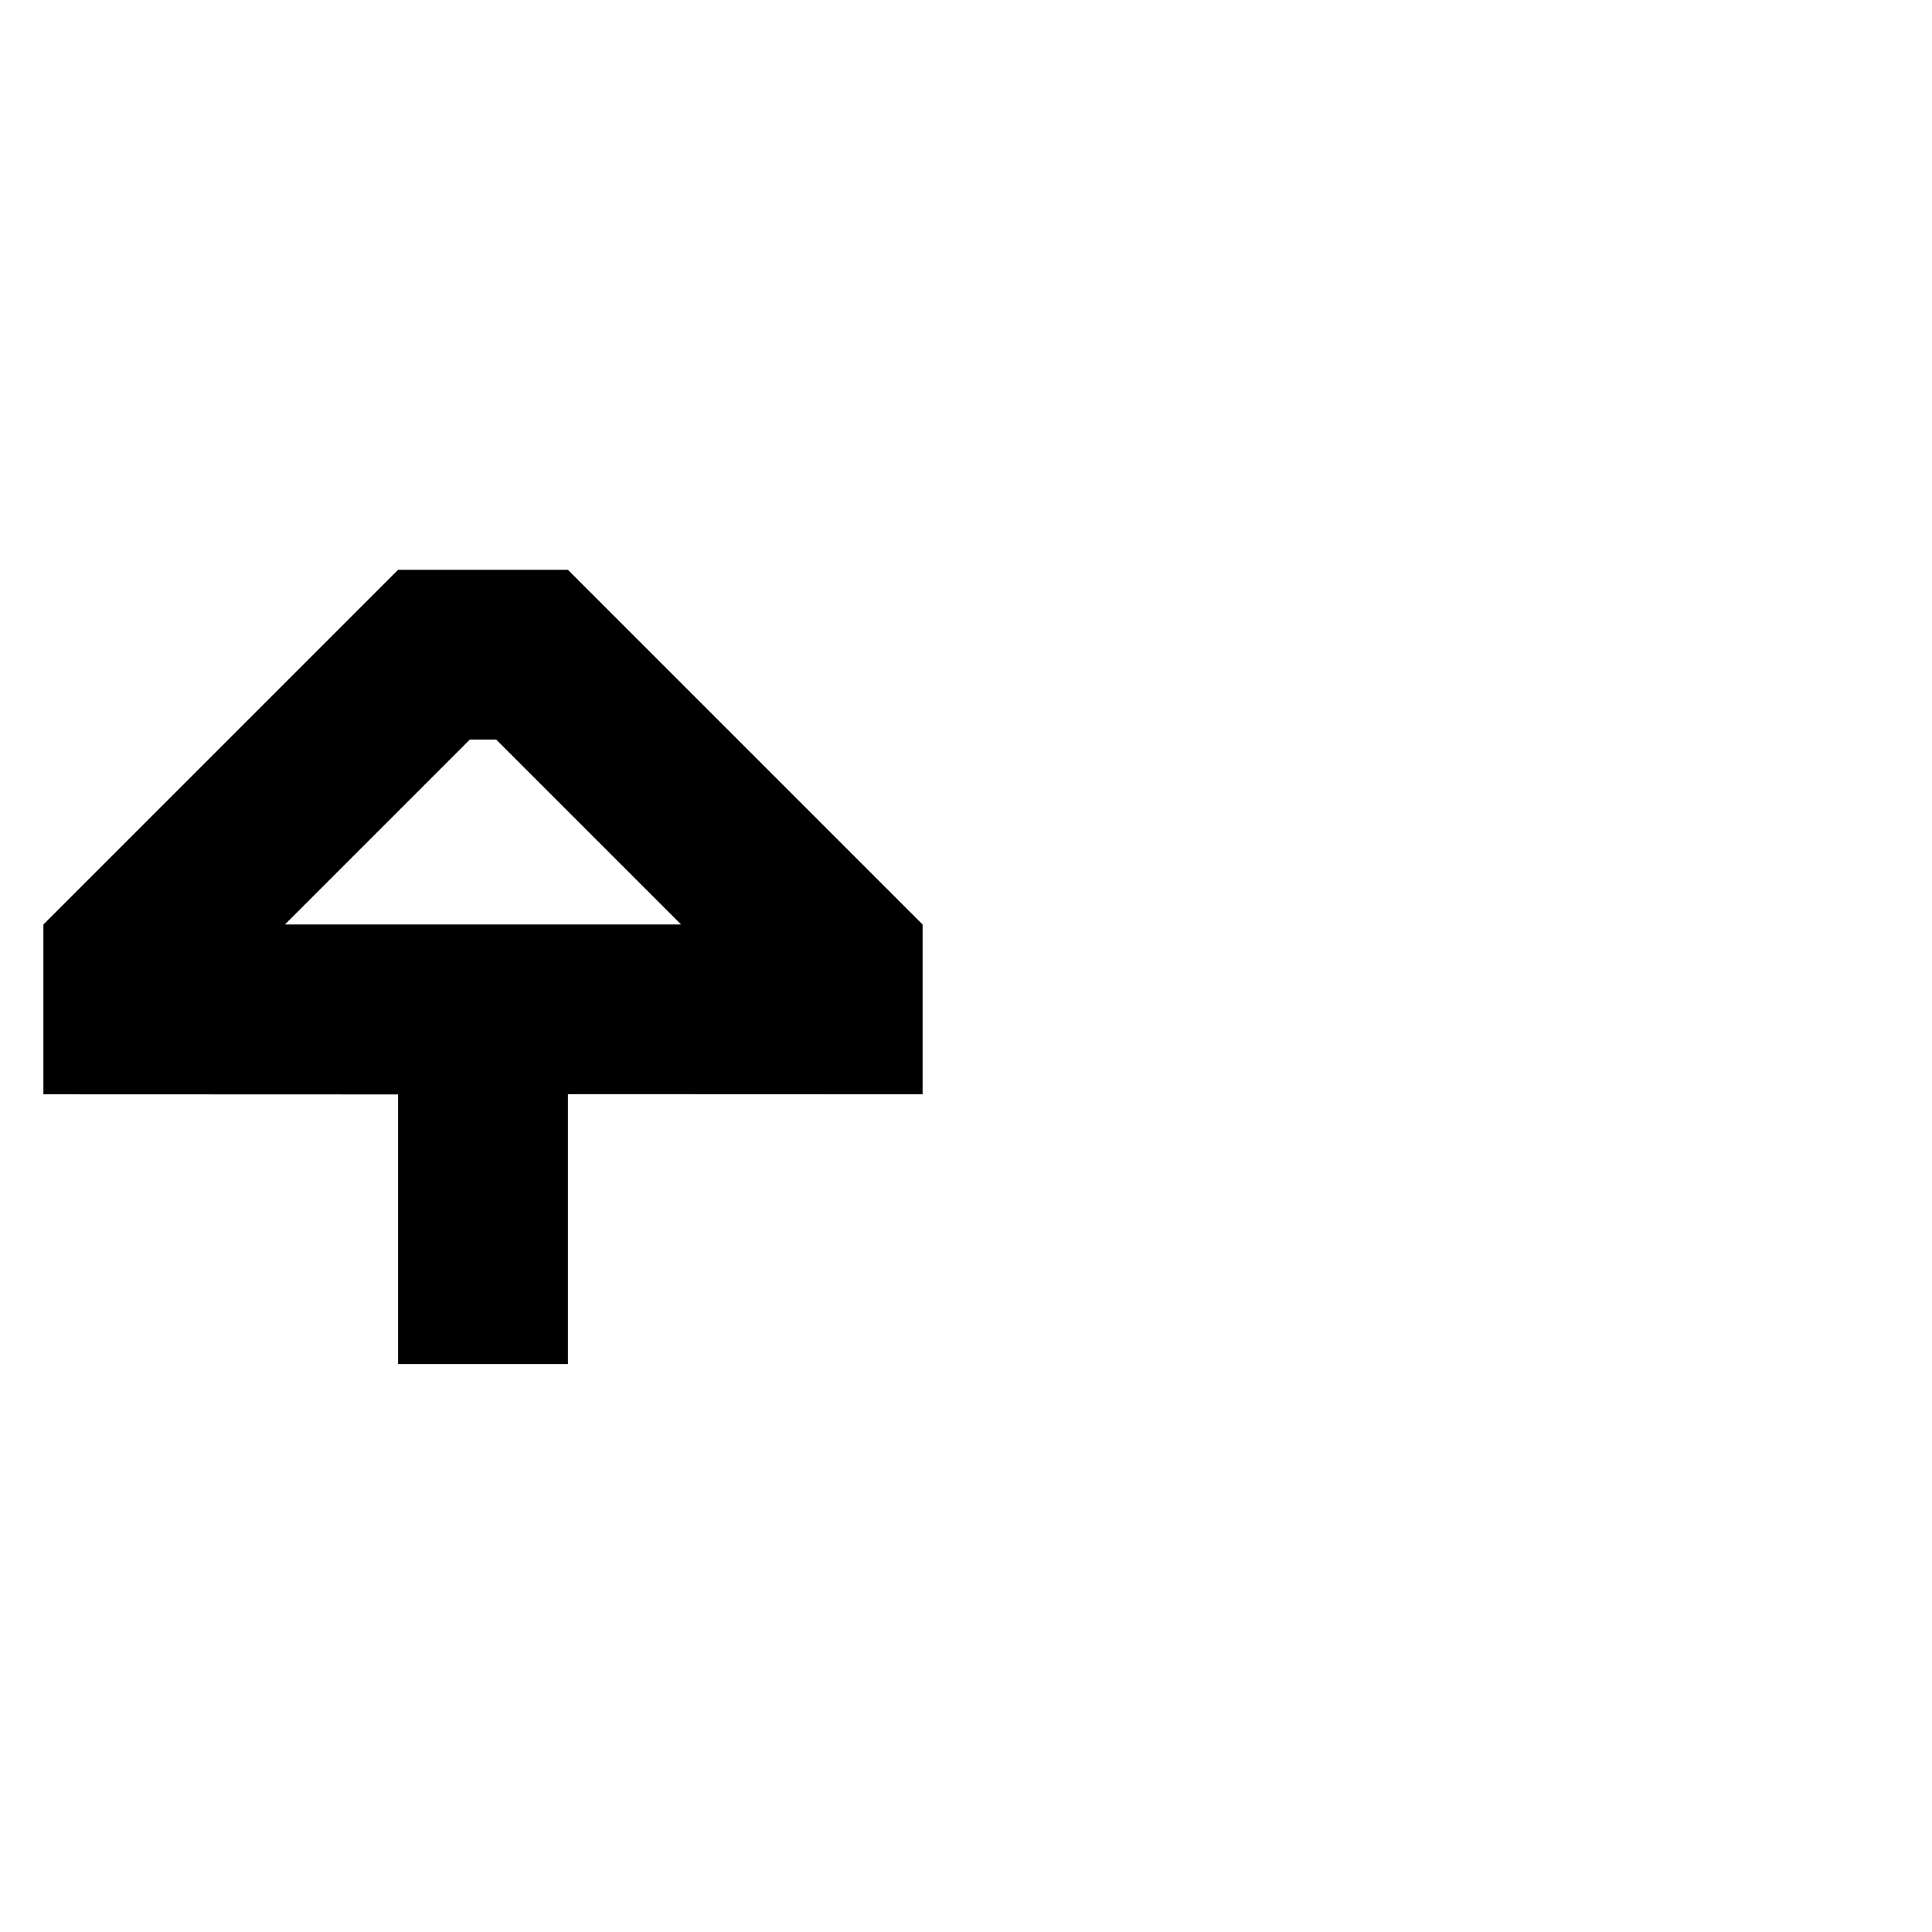
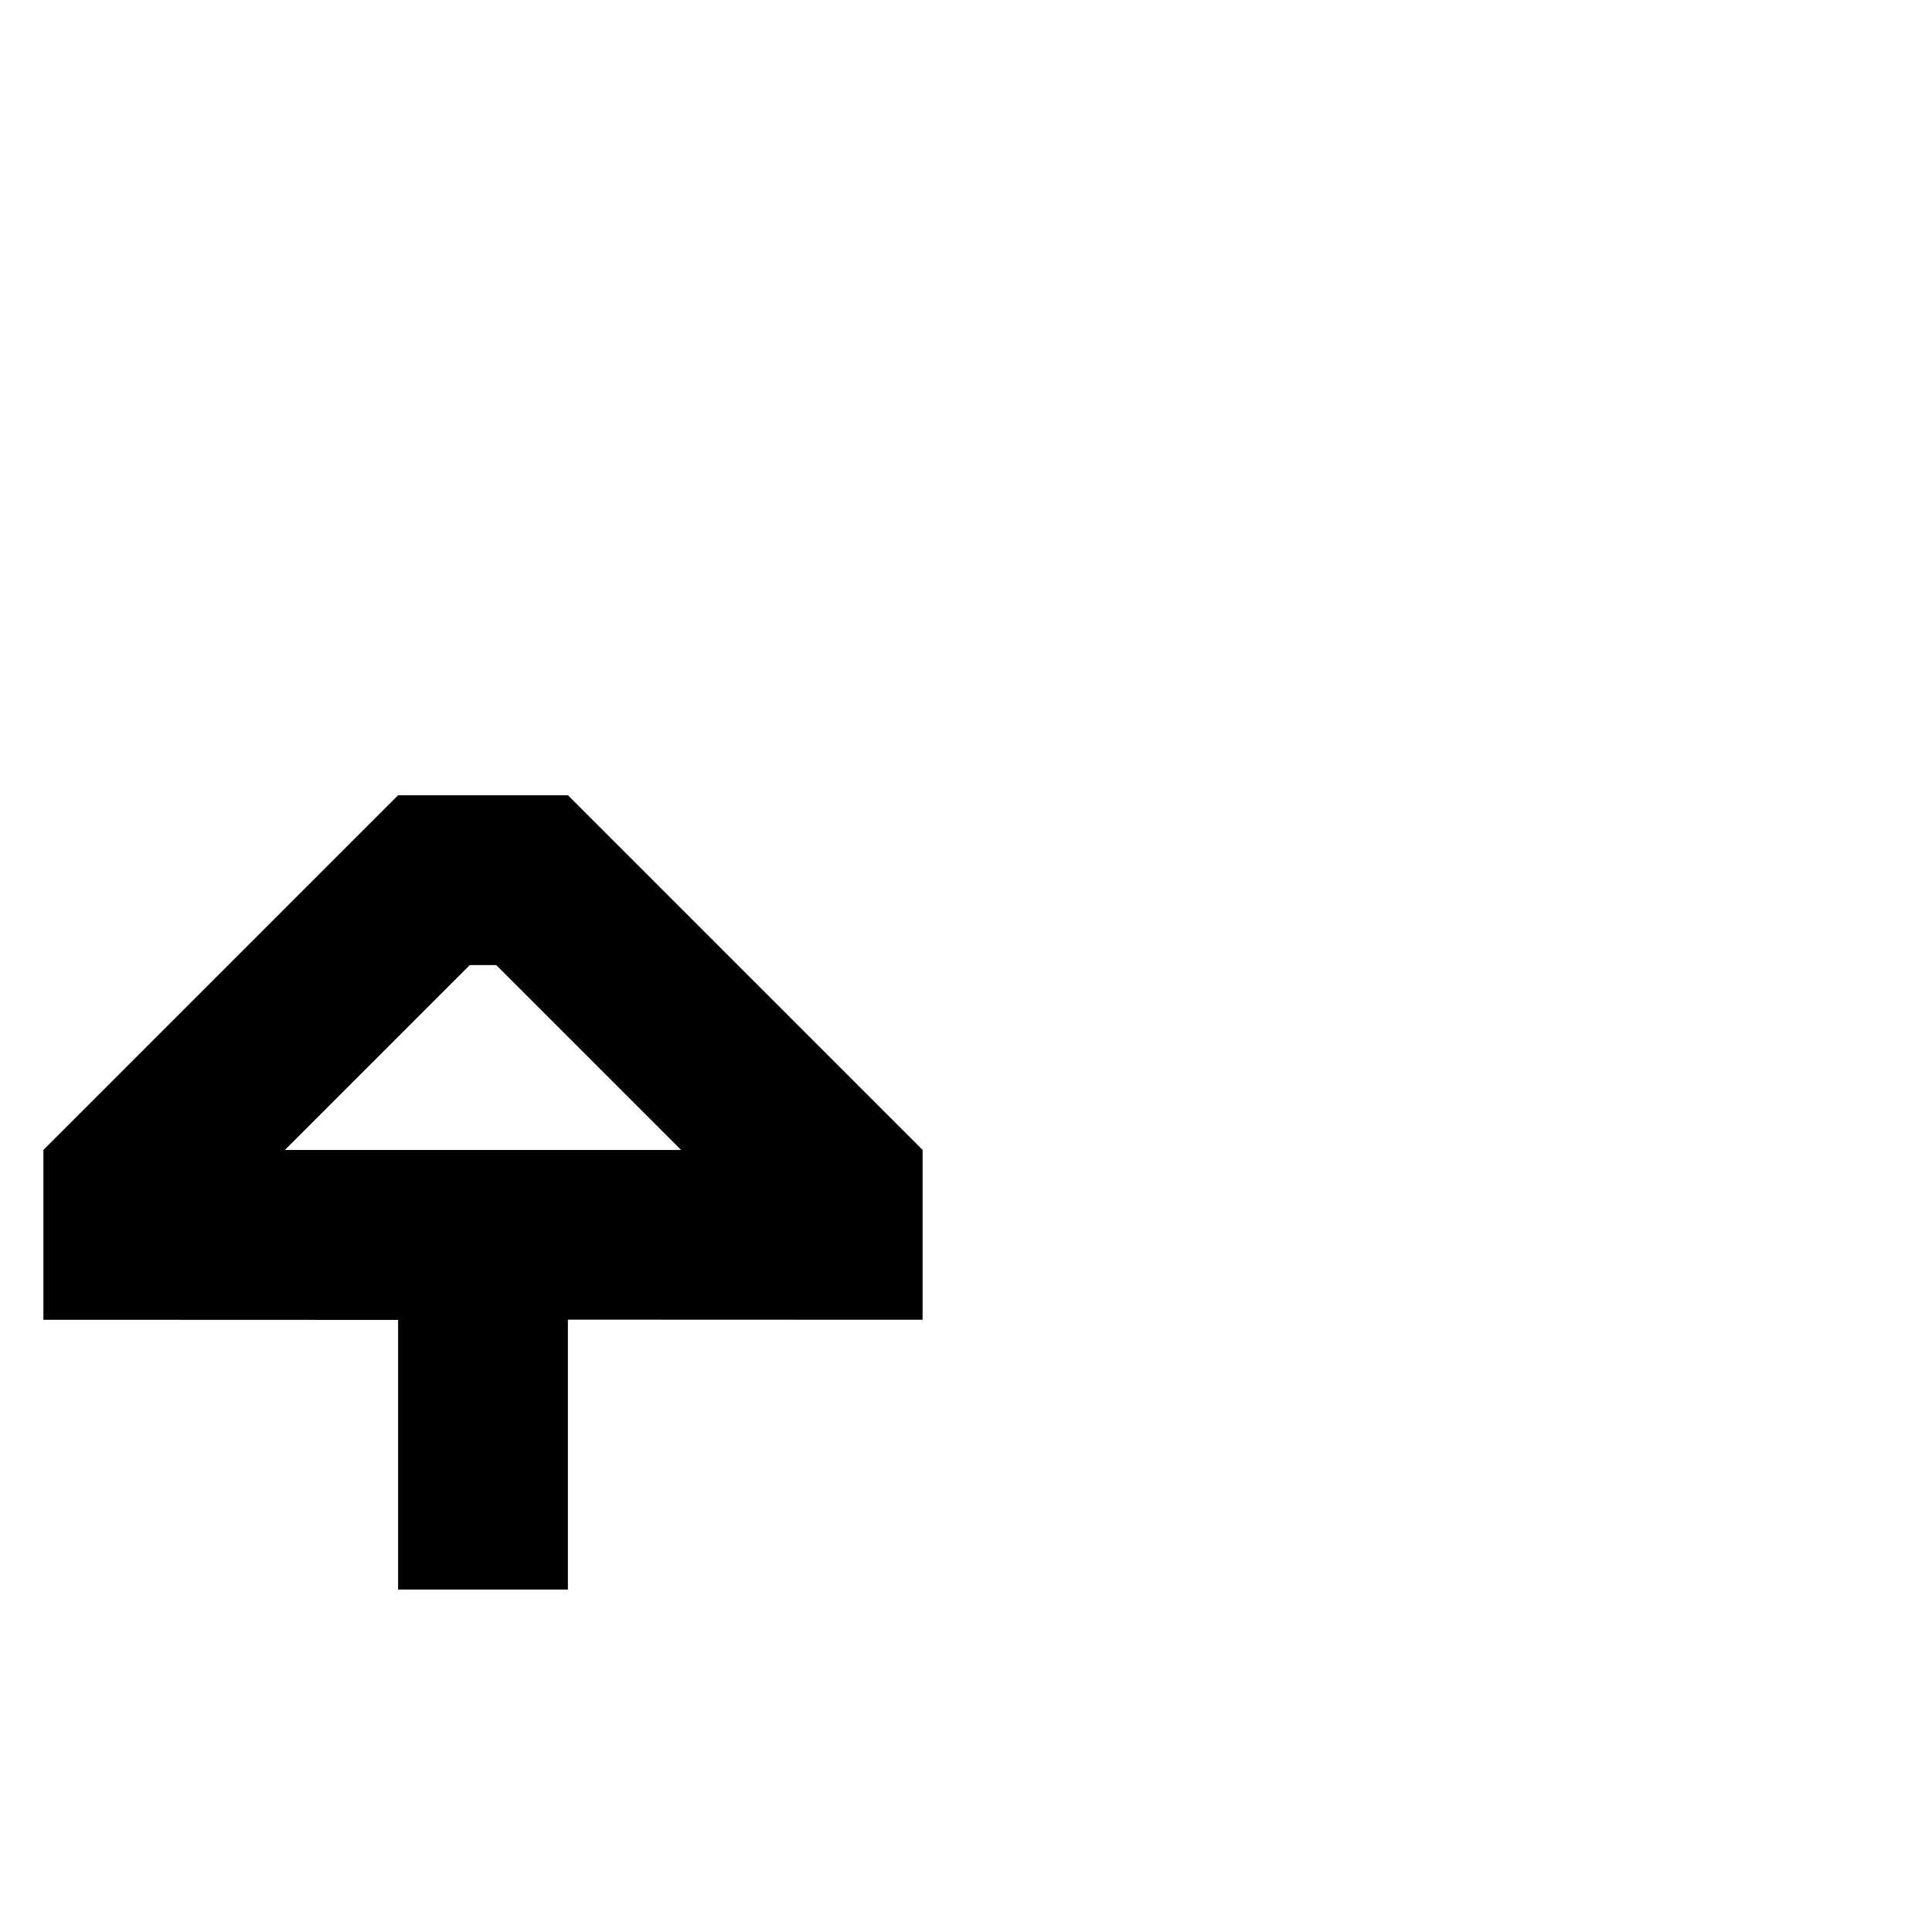
<svg xmlns="http://www.w3.org/2000/svg" width="2048" height="2048">
-   <path id="rect1" fill="#000000" stroke="none" d="M 422 604 L 46 980 L 46 1160 L 422 1160.146 L 422 1446 L 602 1446 L 602 1159.854 L 978 1160 L 978 980 L 602 604 Z M 498 784 L 526 784 L 722 980 L 302 980 Z" />
+   <path id="rect1" fill="#000000" stroke="none" d="M 422 843 L 46 1219 L 46 1399 L 422 1399.146 L 422 1685 L 602 1685 L 602 1398.854 L 978 1399 L 978 1219 L 602 843 Z M 498 1023 L 526 1023 L 722 1219 L 302 1219 Z" />
</svg>
